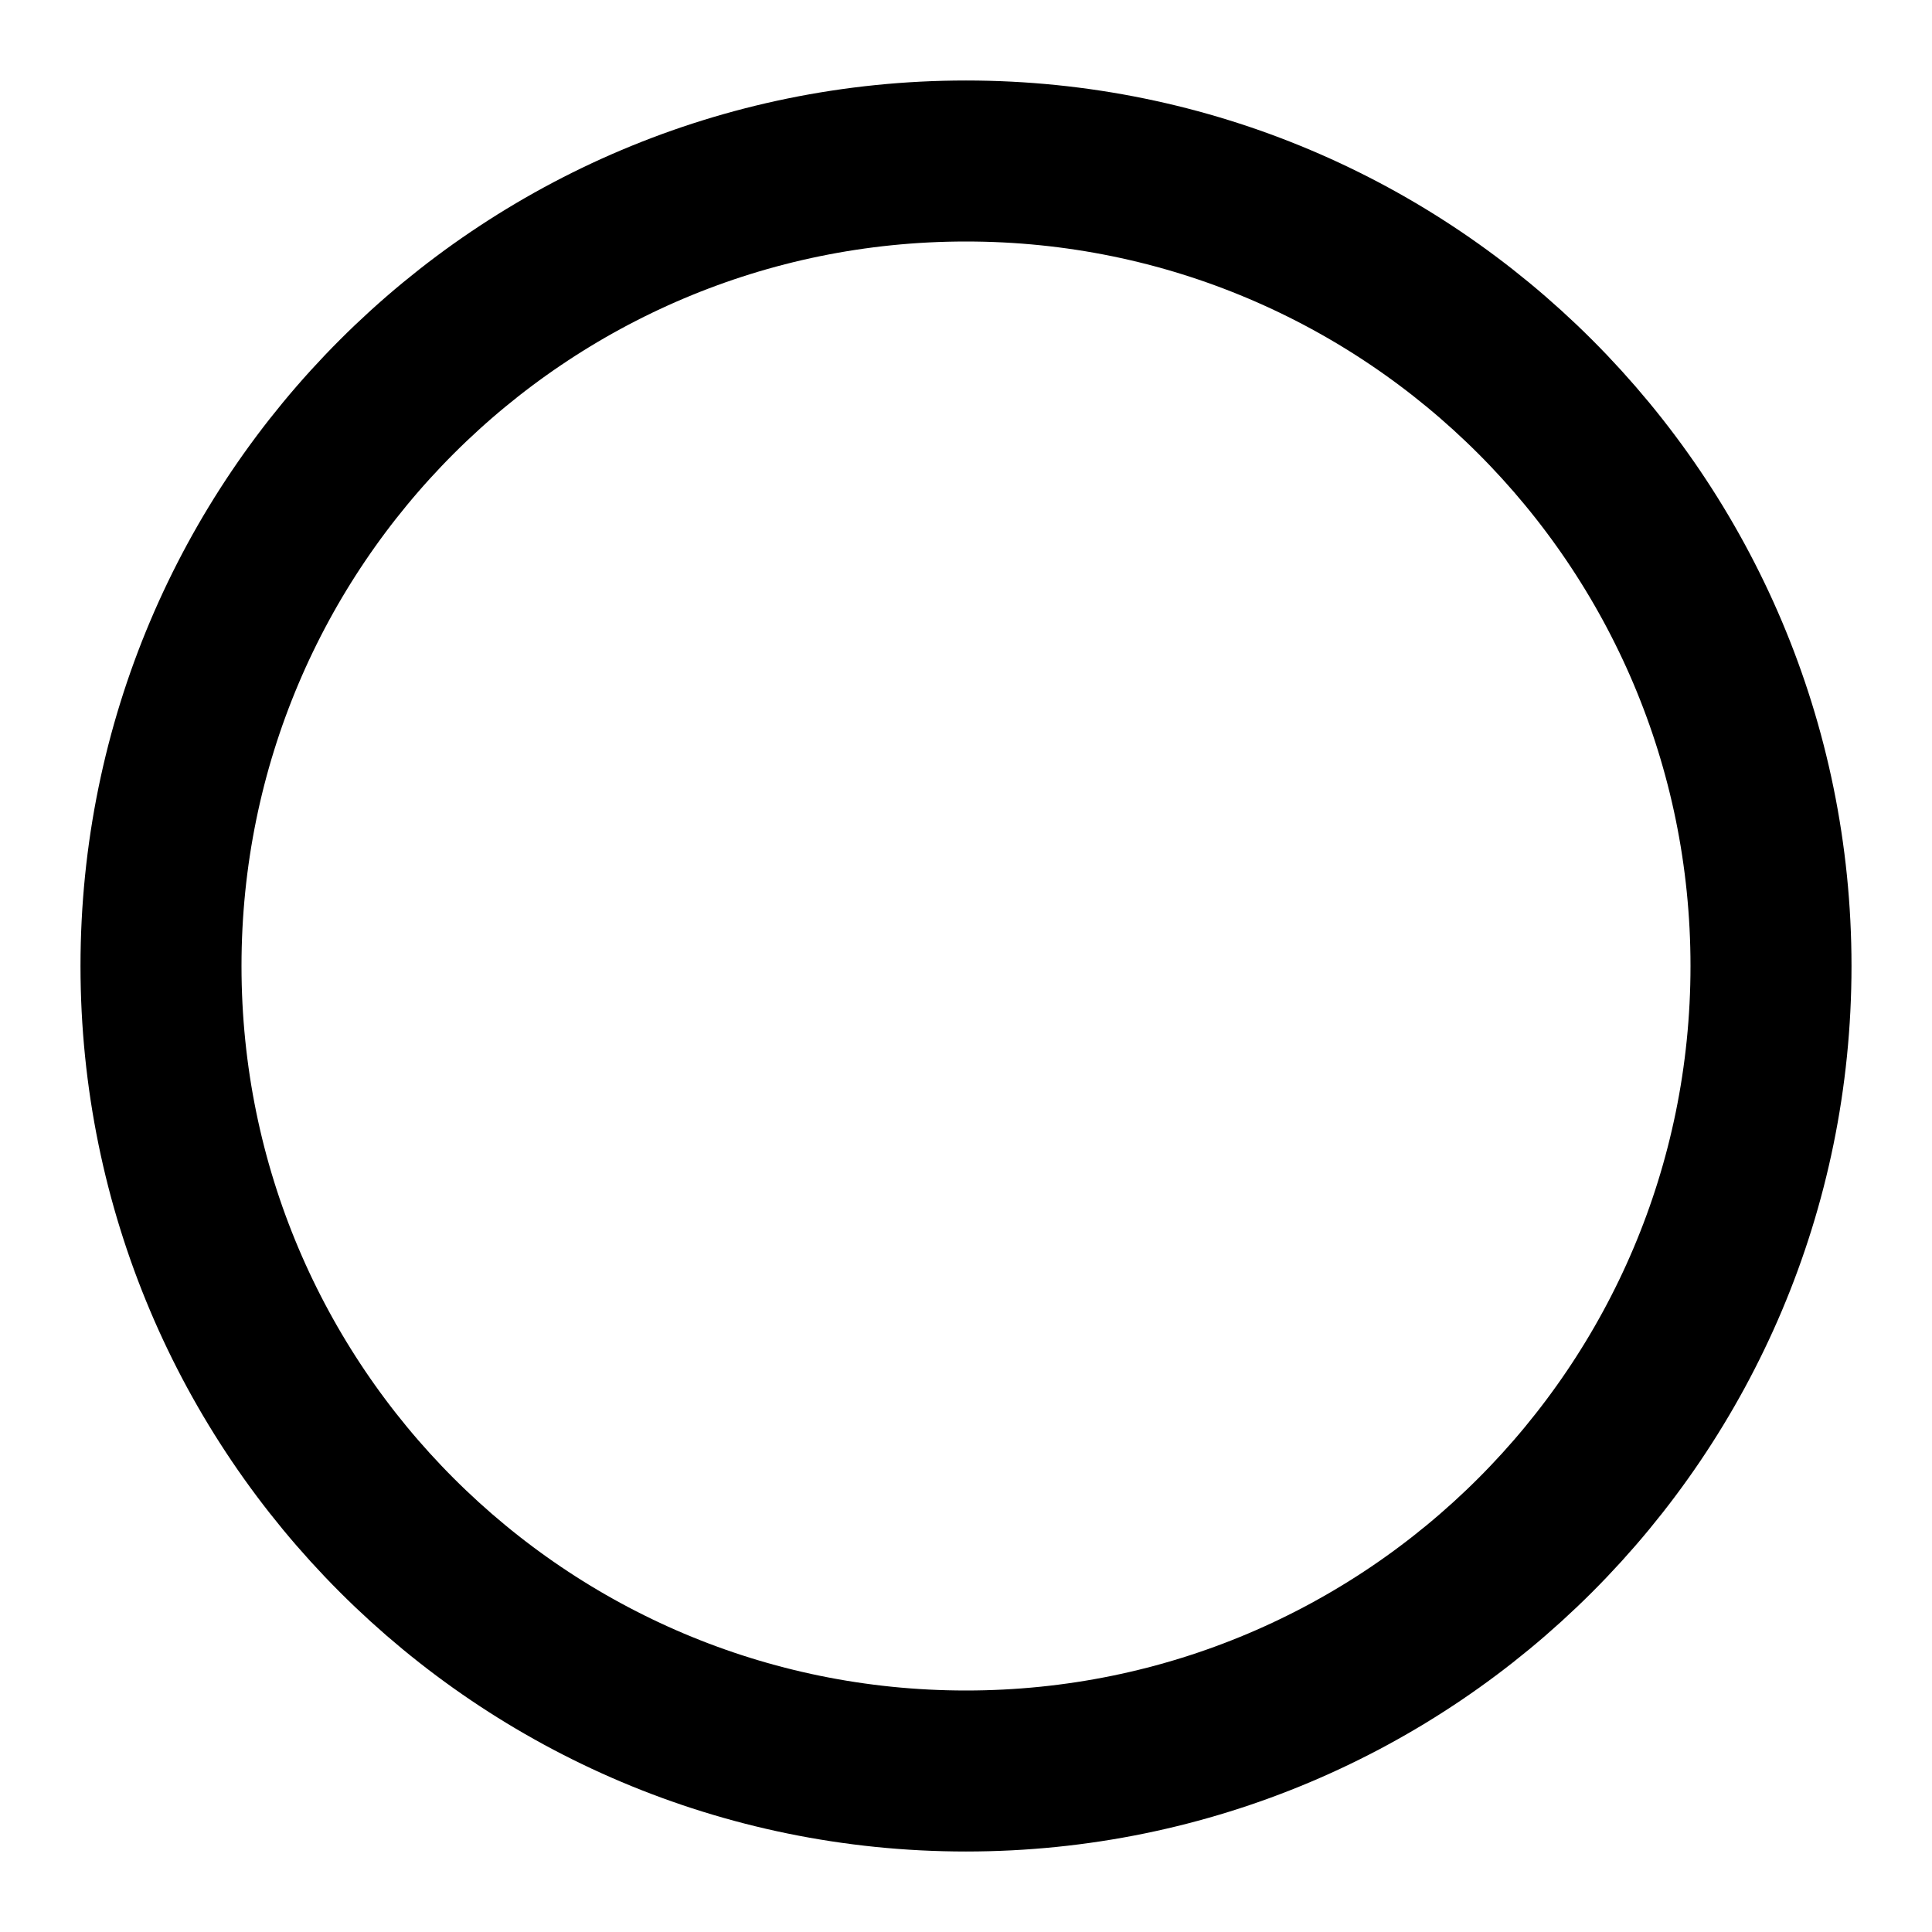
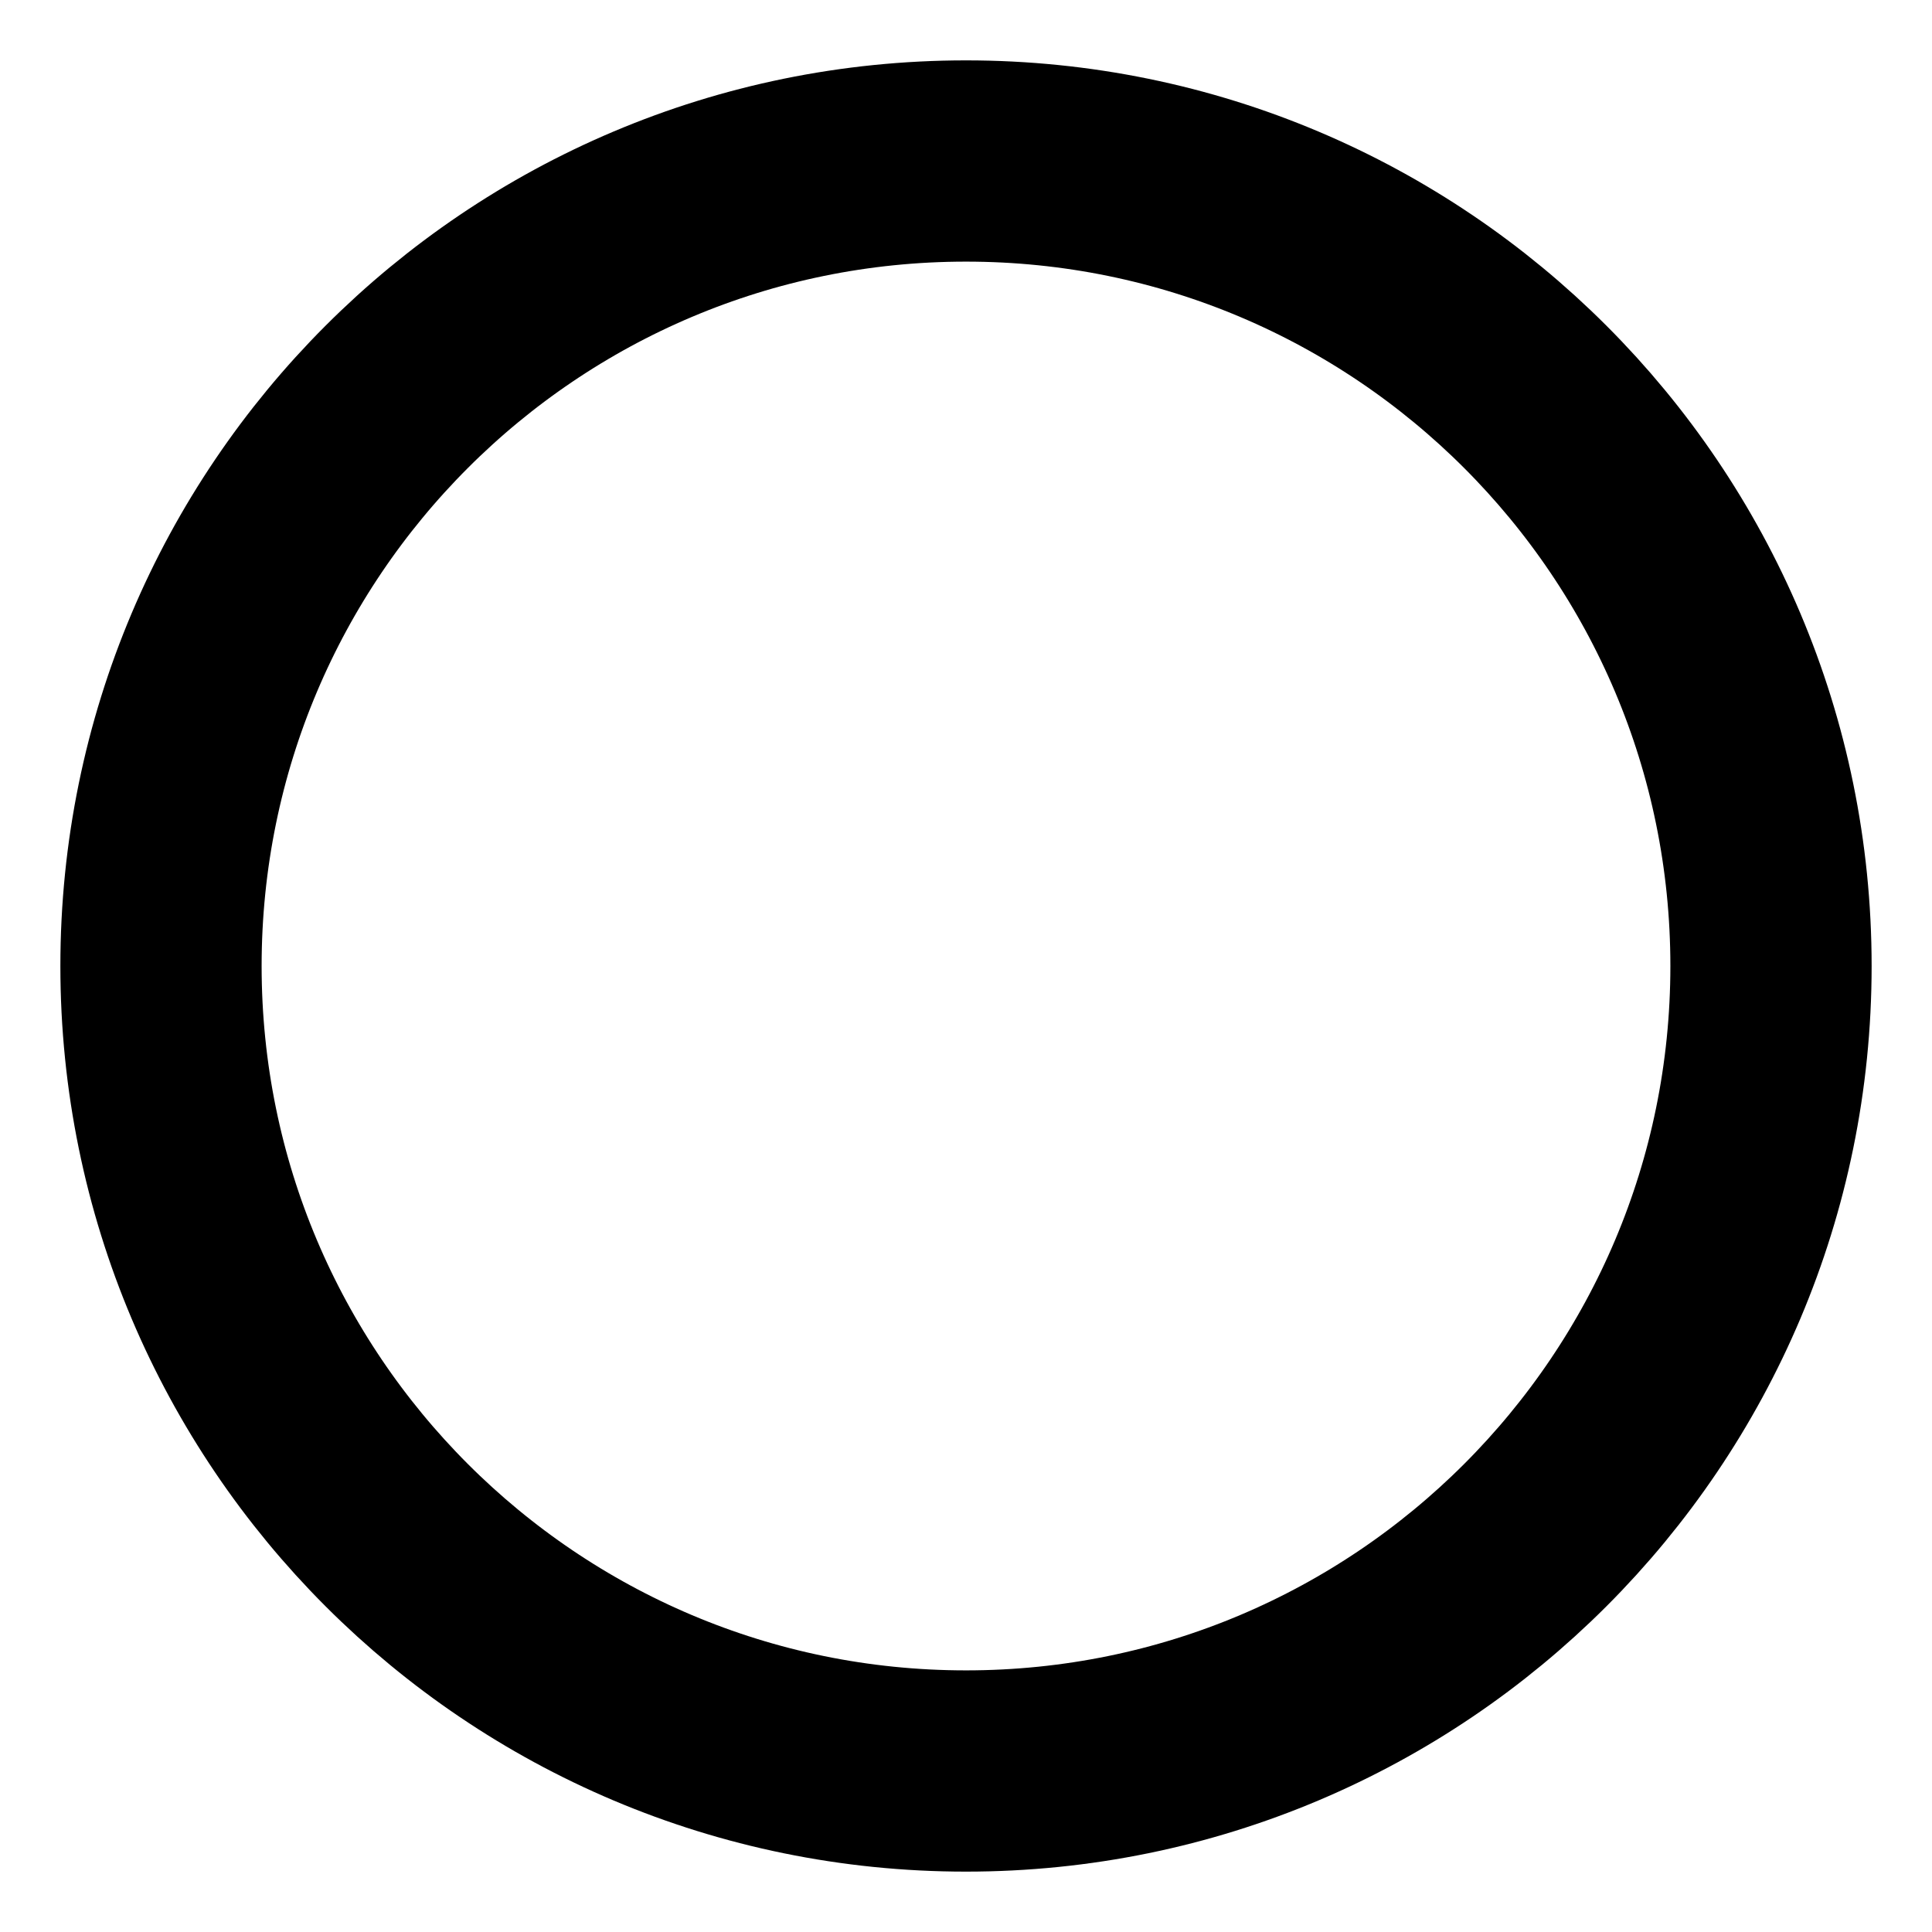
- <svg xmlns="http://www.w3.org/2000/svg" width="100%" height="100%" viewBox="0 0 24 24" fill="none" stroke="currentColor" stroke-width="2" stroke-linecap="round" stroke-linejoin="round">
+ <svg xmlns="http://www.w3.org/2000/svg" width="100%" height="100%" viewBox="0 0 24 24" fill="none" stroke="currentColor" stroke-width="2.5" stroke-linecap="round" stroke-linejoin="round">
  <circle cx="12" cy="12" r="10" />
</svg>
